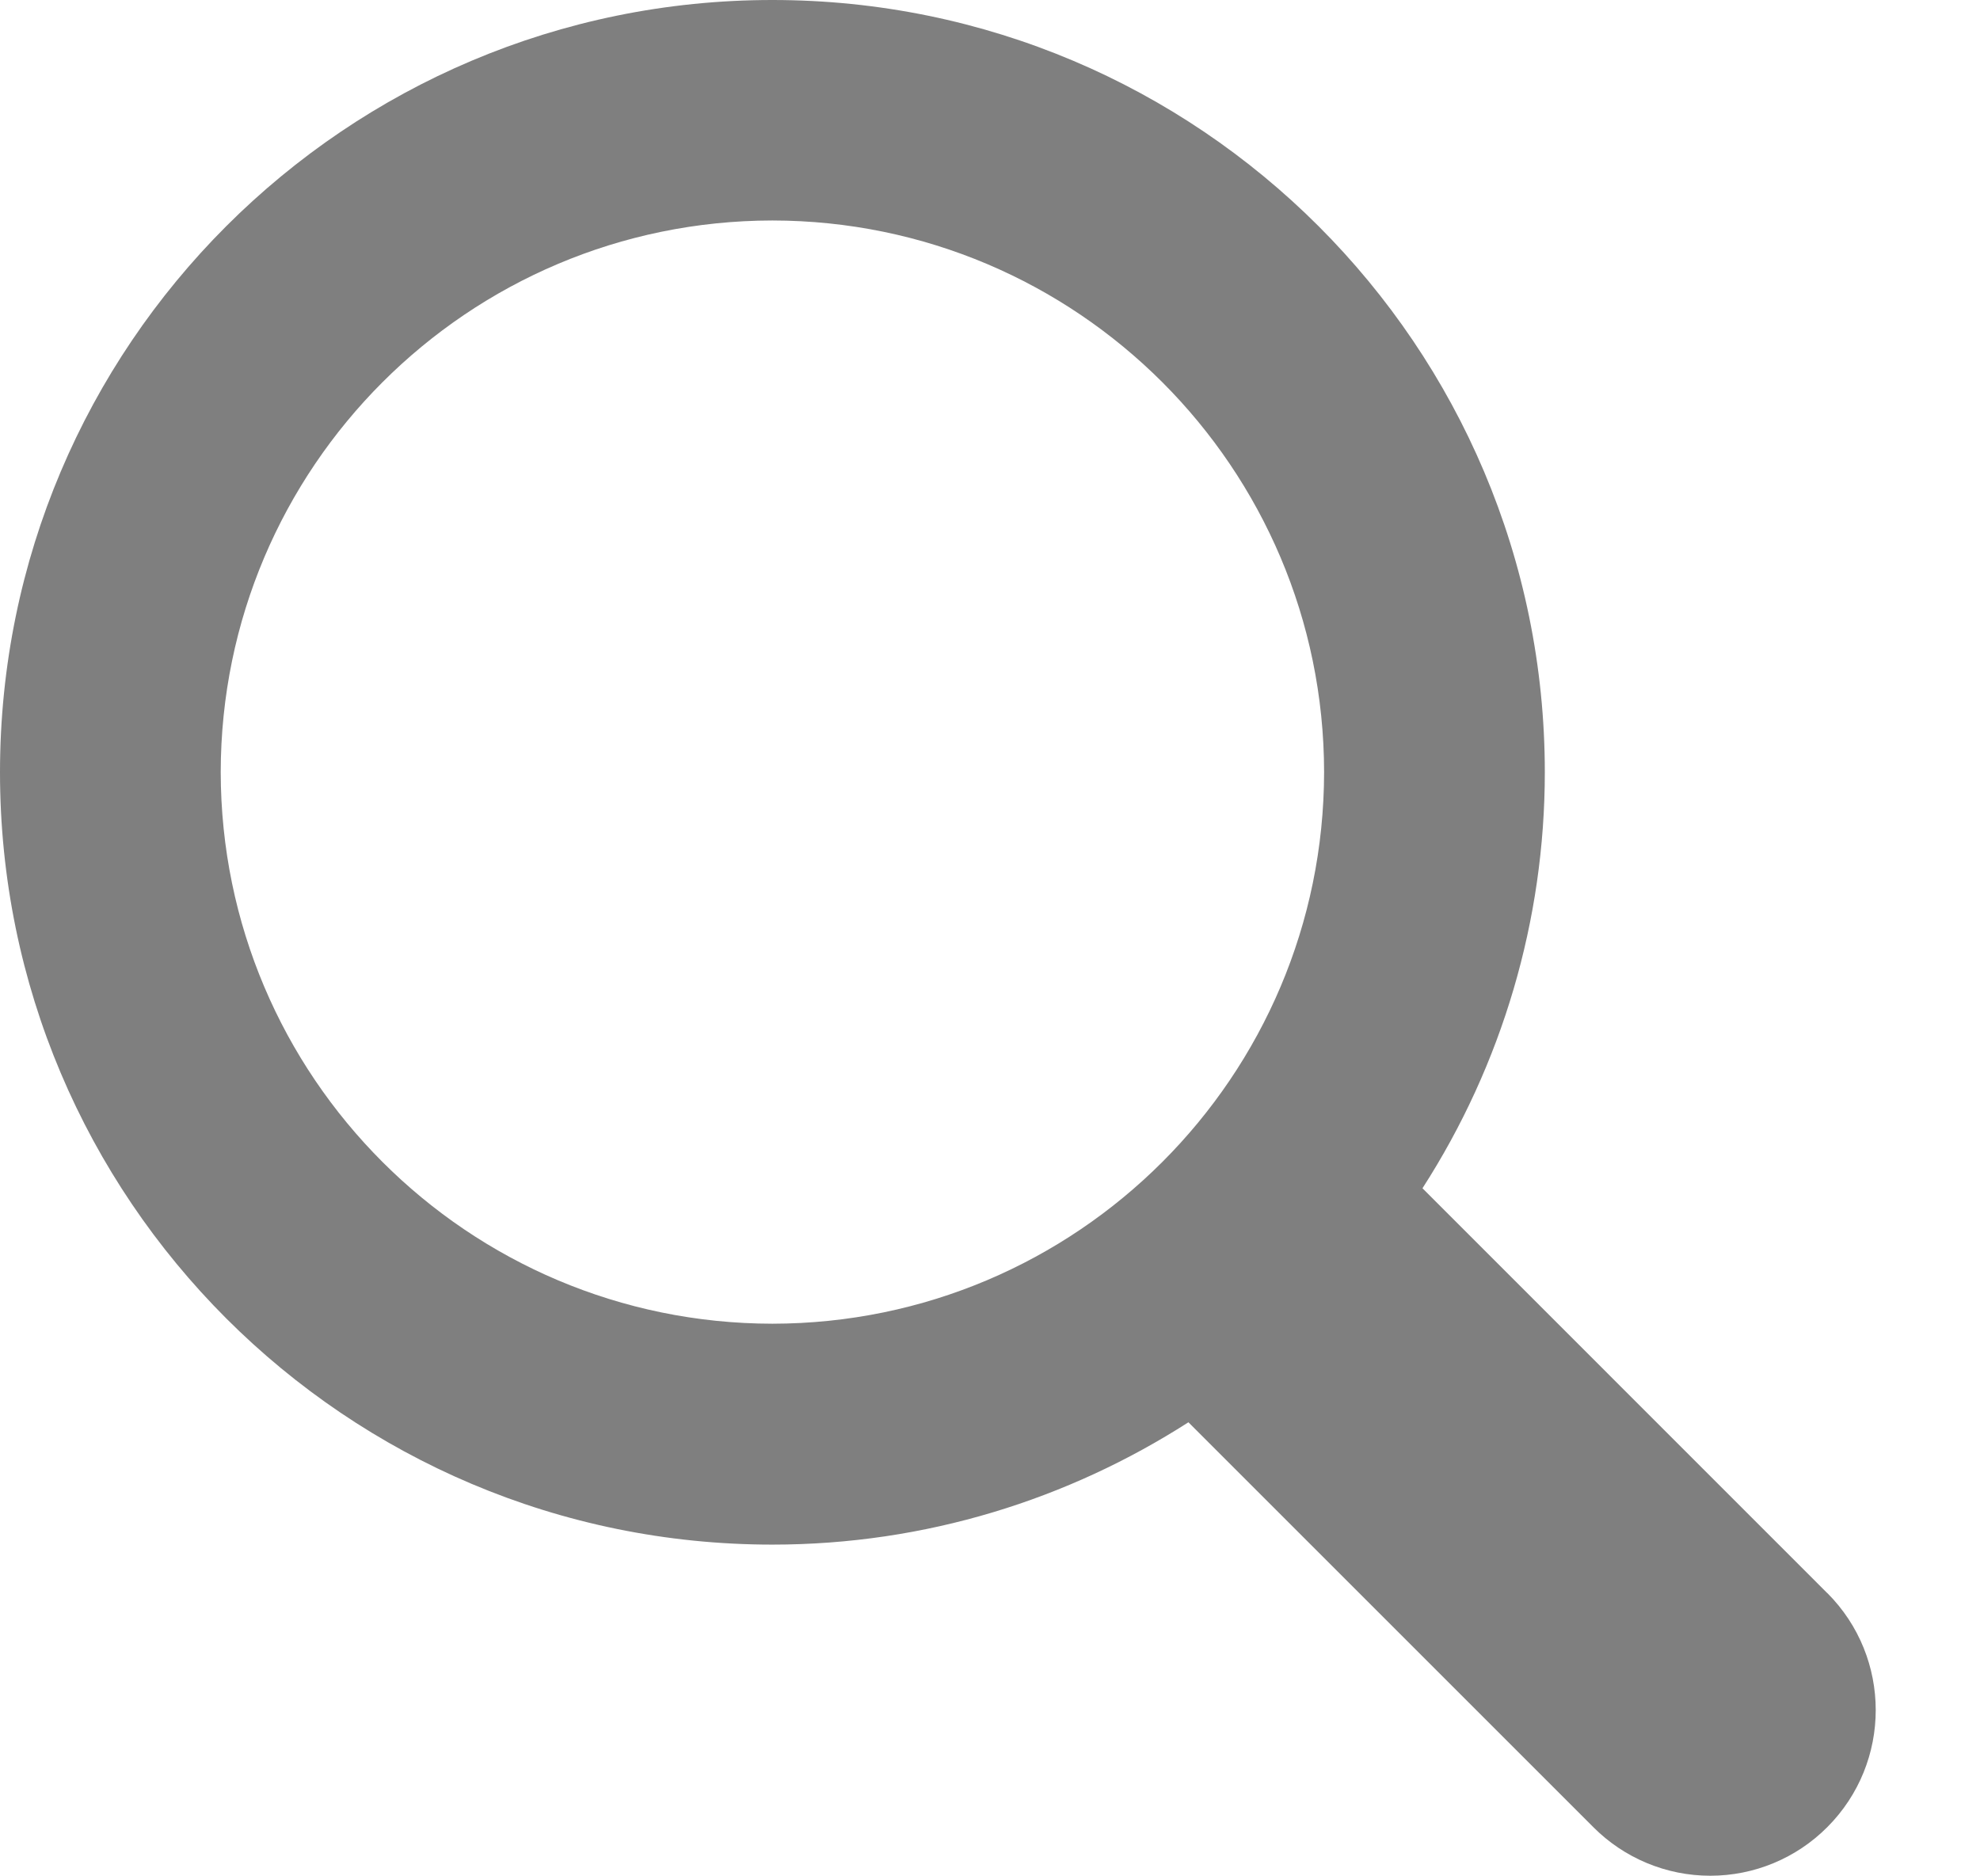
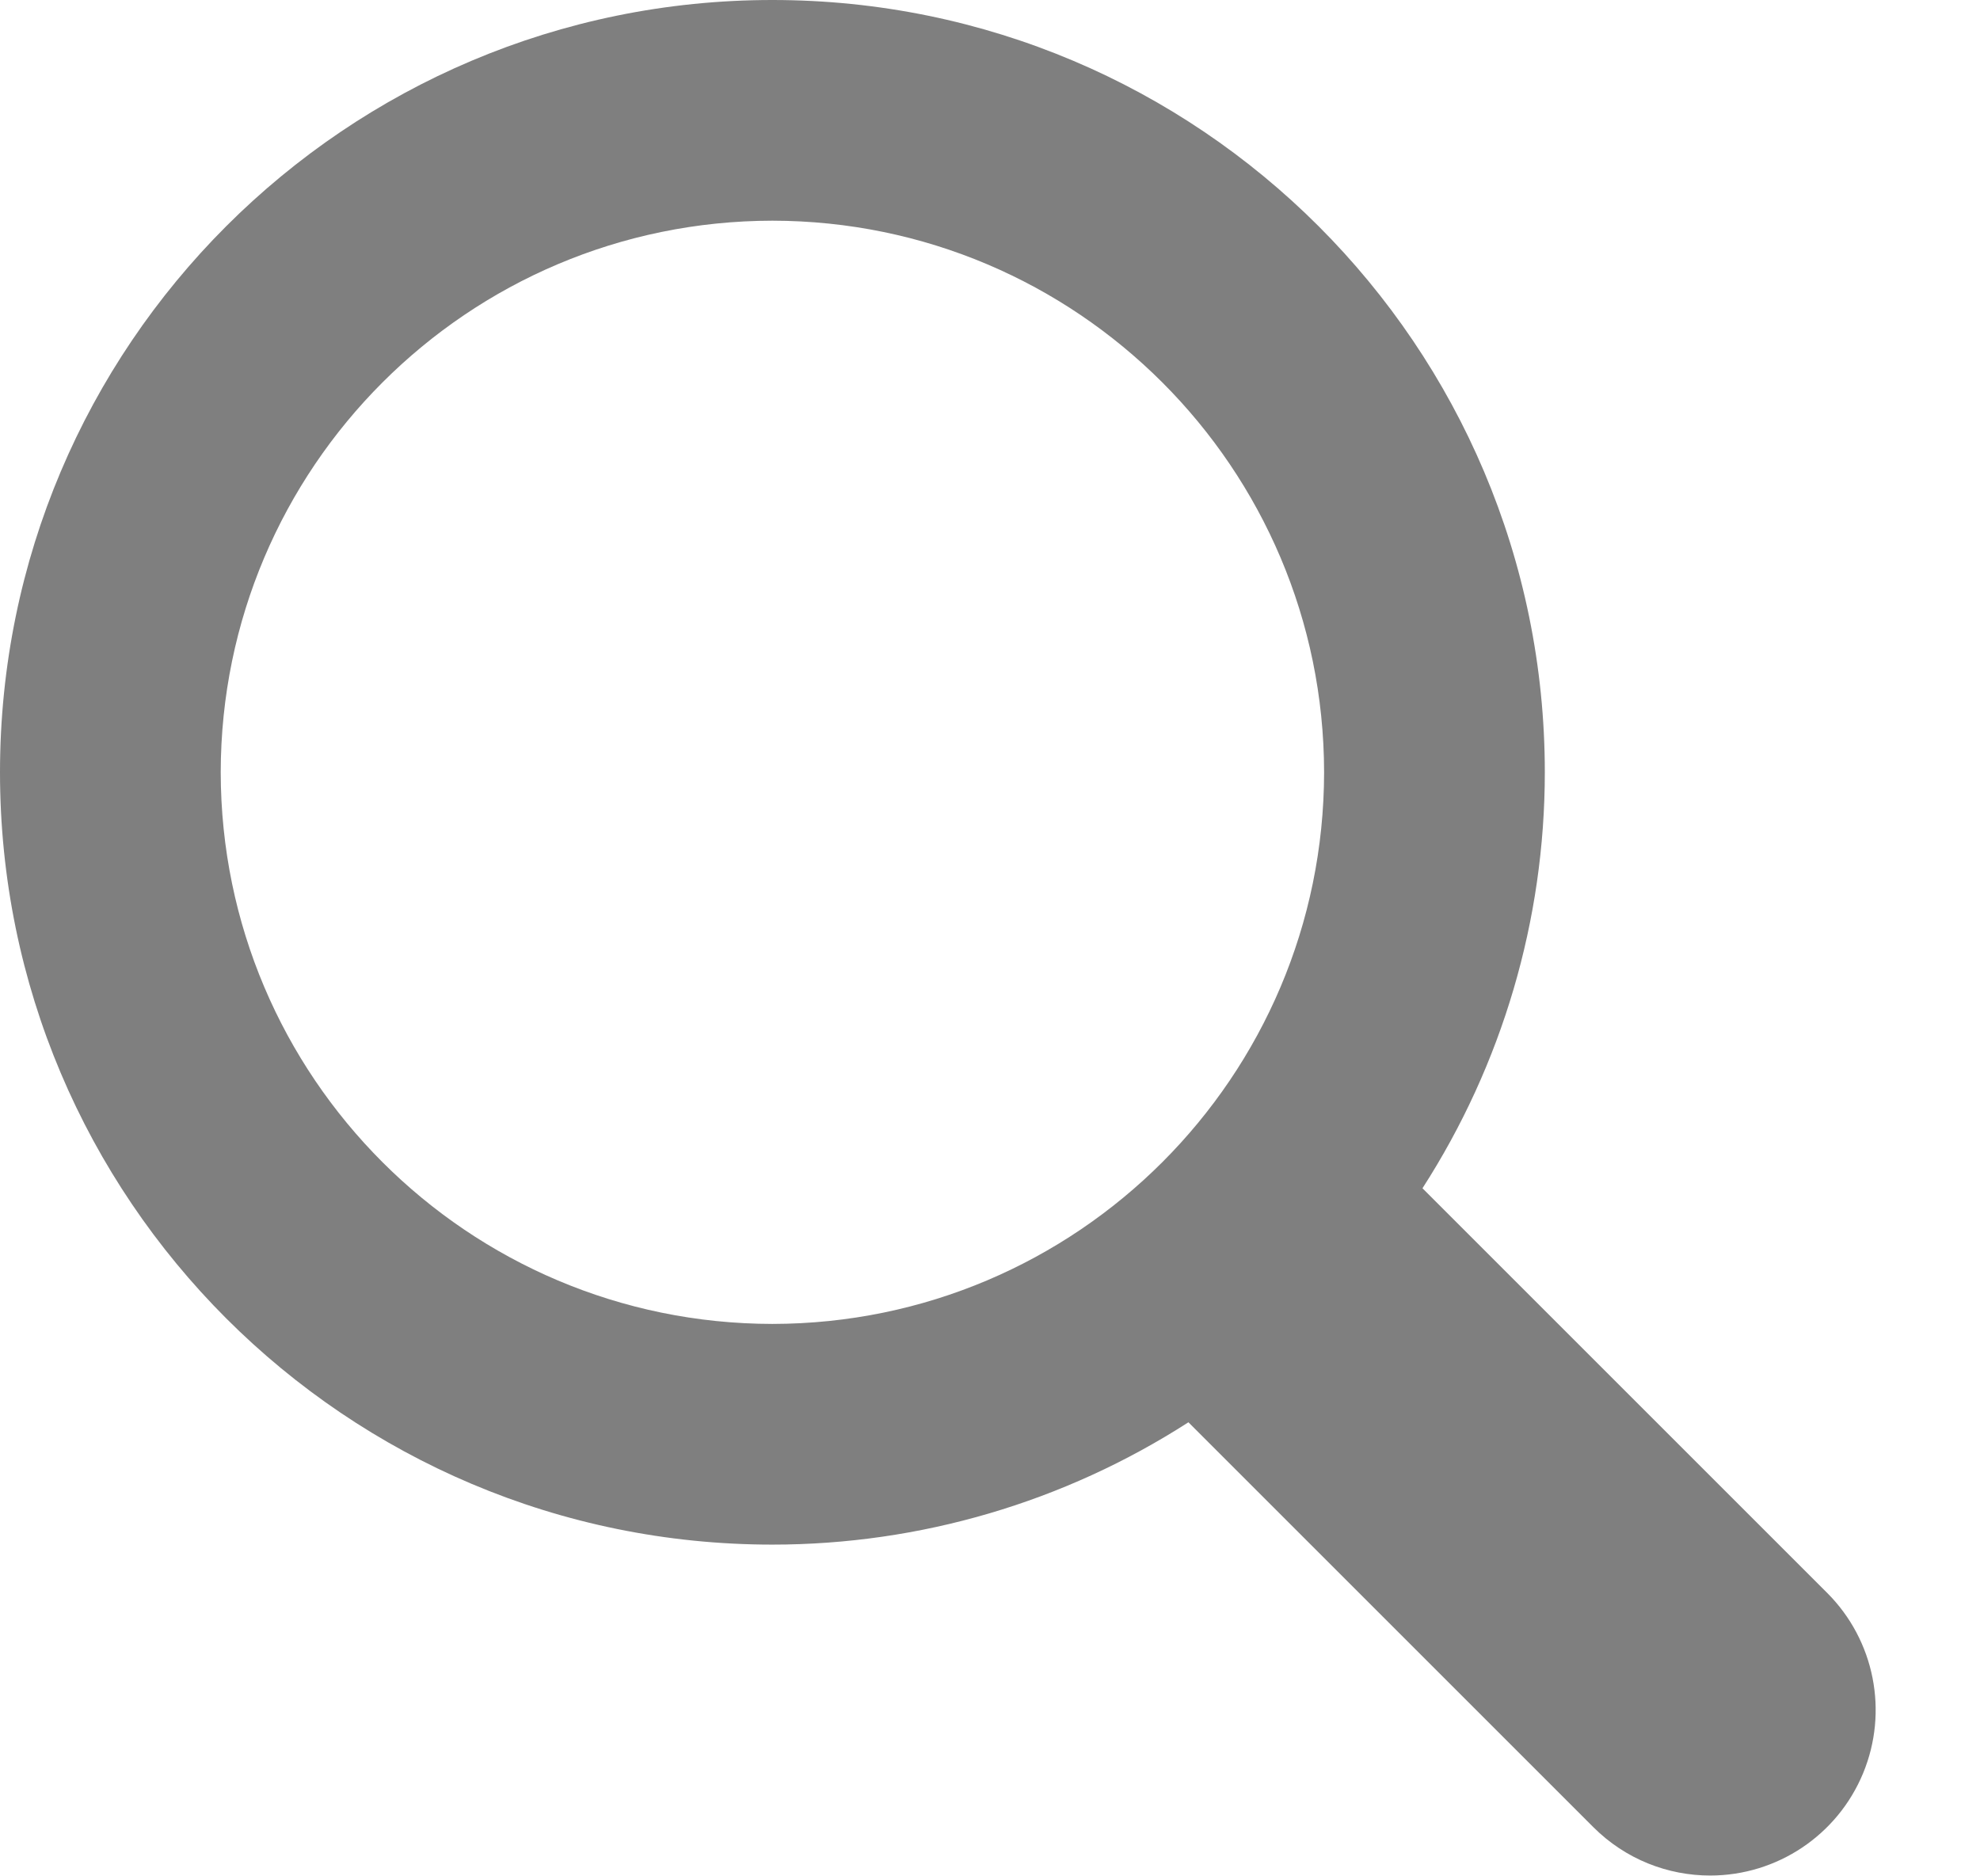
<svg xmlns="http://www.w3.org/2000/svg" baseProfile="full" height="18" width="19">
-   <path opacity=".5" d="M17.535 15.29l-3.885-3.886a7.374 7.374 0 0 0 1.174-3.992 7.412 7.412 0 1 0-7.412 7.412c1.47 0 2.84-.435 3.992-1.174l3.885 3.885a1.584 1.584 0 0 0 2.246 0 1.59 1.59 0 0 0 0-2.246zM2.118 7.41a5.3 5.3 0 0 1 5.294-5.294 5.3 5.3 0 0 1 5.294 5.294 5.3 5.3 0 0 1-5.294 5.294 5.3 5.3 0 0 1-5.294-5.294z" />
+   <path opacity=".5" d="M17.535 15.289l-3.885-3.885a7.374 7.374 0 0 0 1.174-3.992 7.412 7.412 0 1 0-7.412 7.412 7.374 7.374 0 0 0 3.992-1.174l3.885 3.885c.31.31.716.465 1.123.465a1.589 1.589 0 0 0 1.123-2.711zM2.118 7.412a5.3 5.3 0 0 1 5.294-5.294 5.3 5.3 0 0 1 5.294 5.294 5.3 5.3 0 0 1-5.294 5.294 5.3 5.3 0 0 1-5.294-5.294z" />
</svg>
